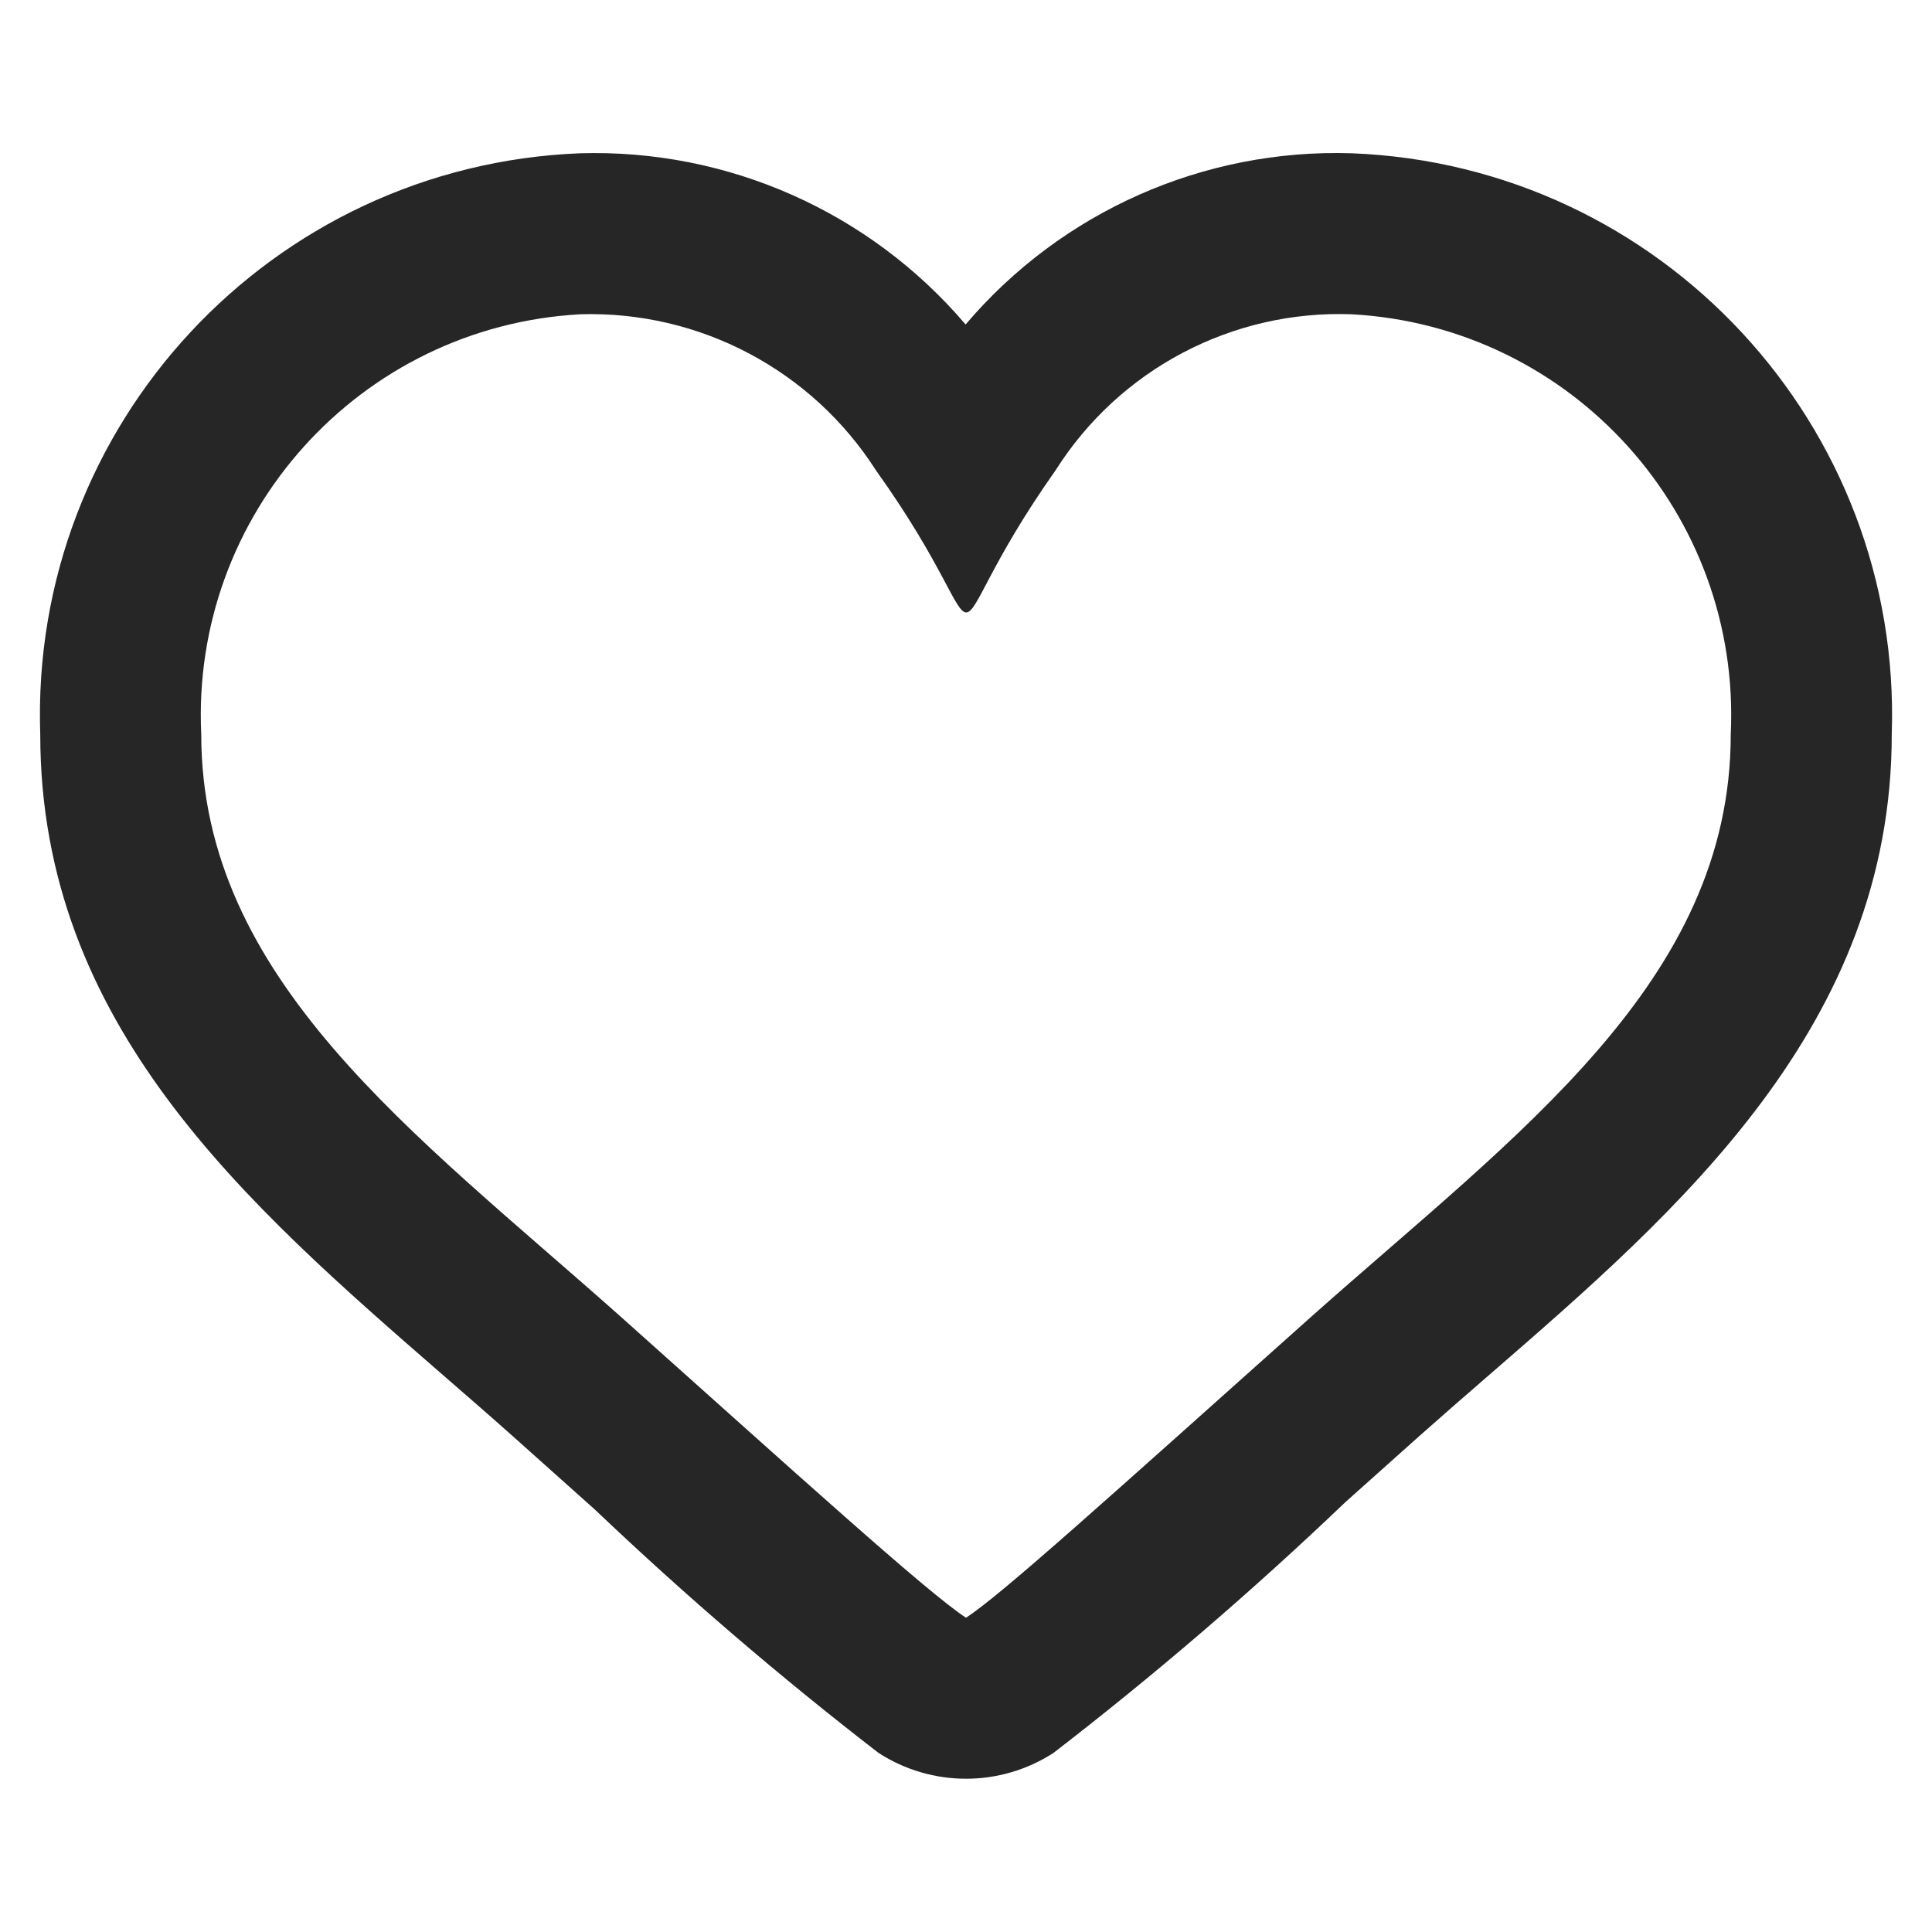
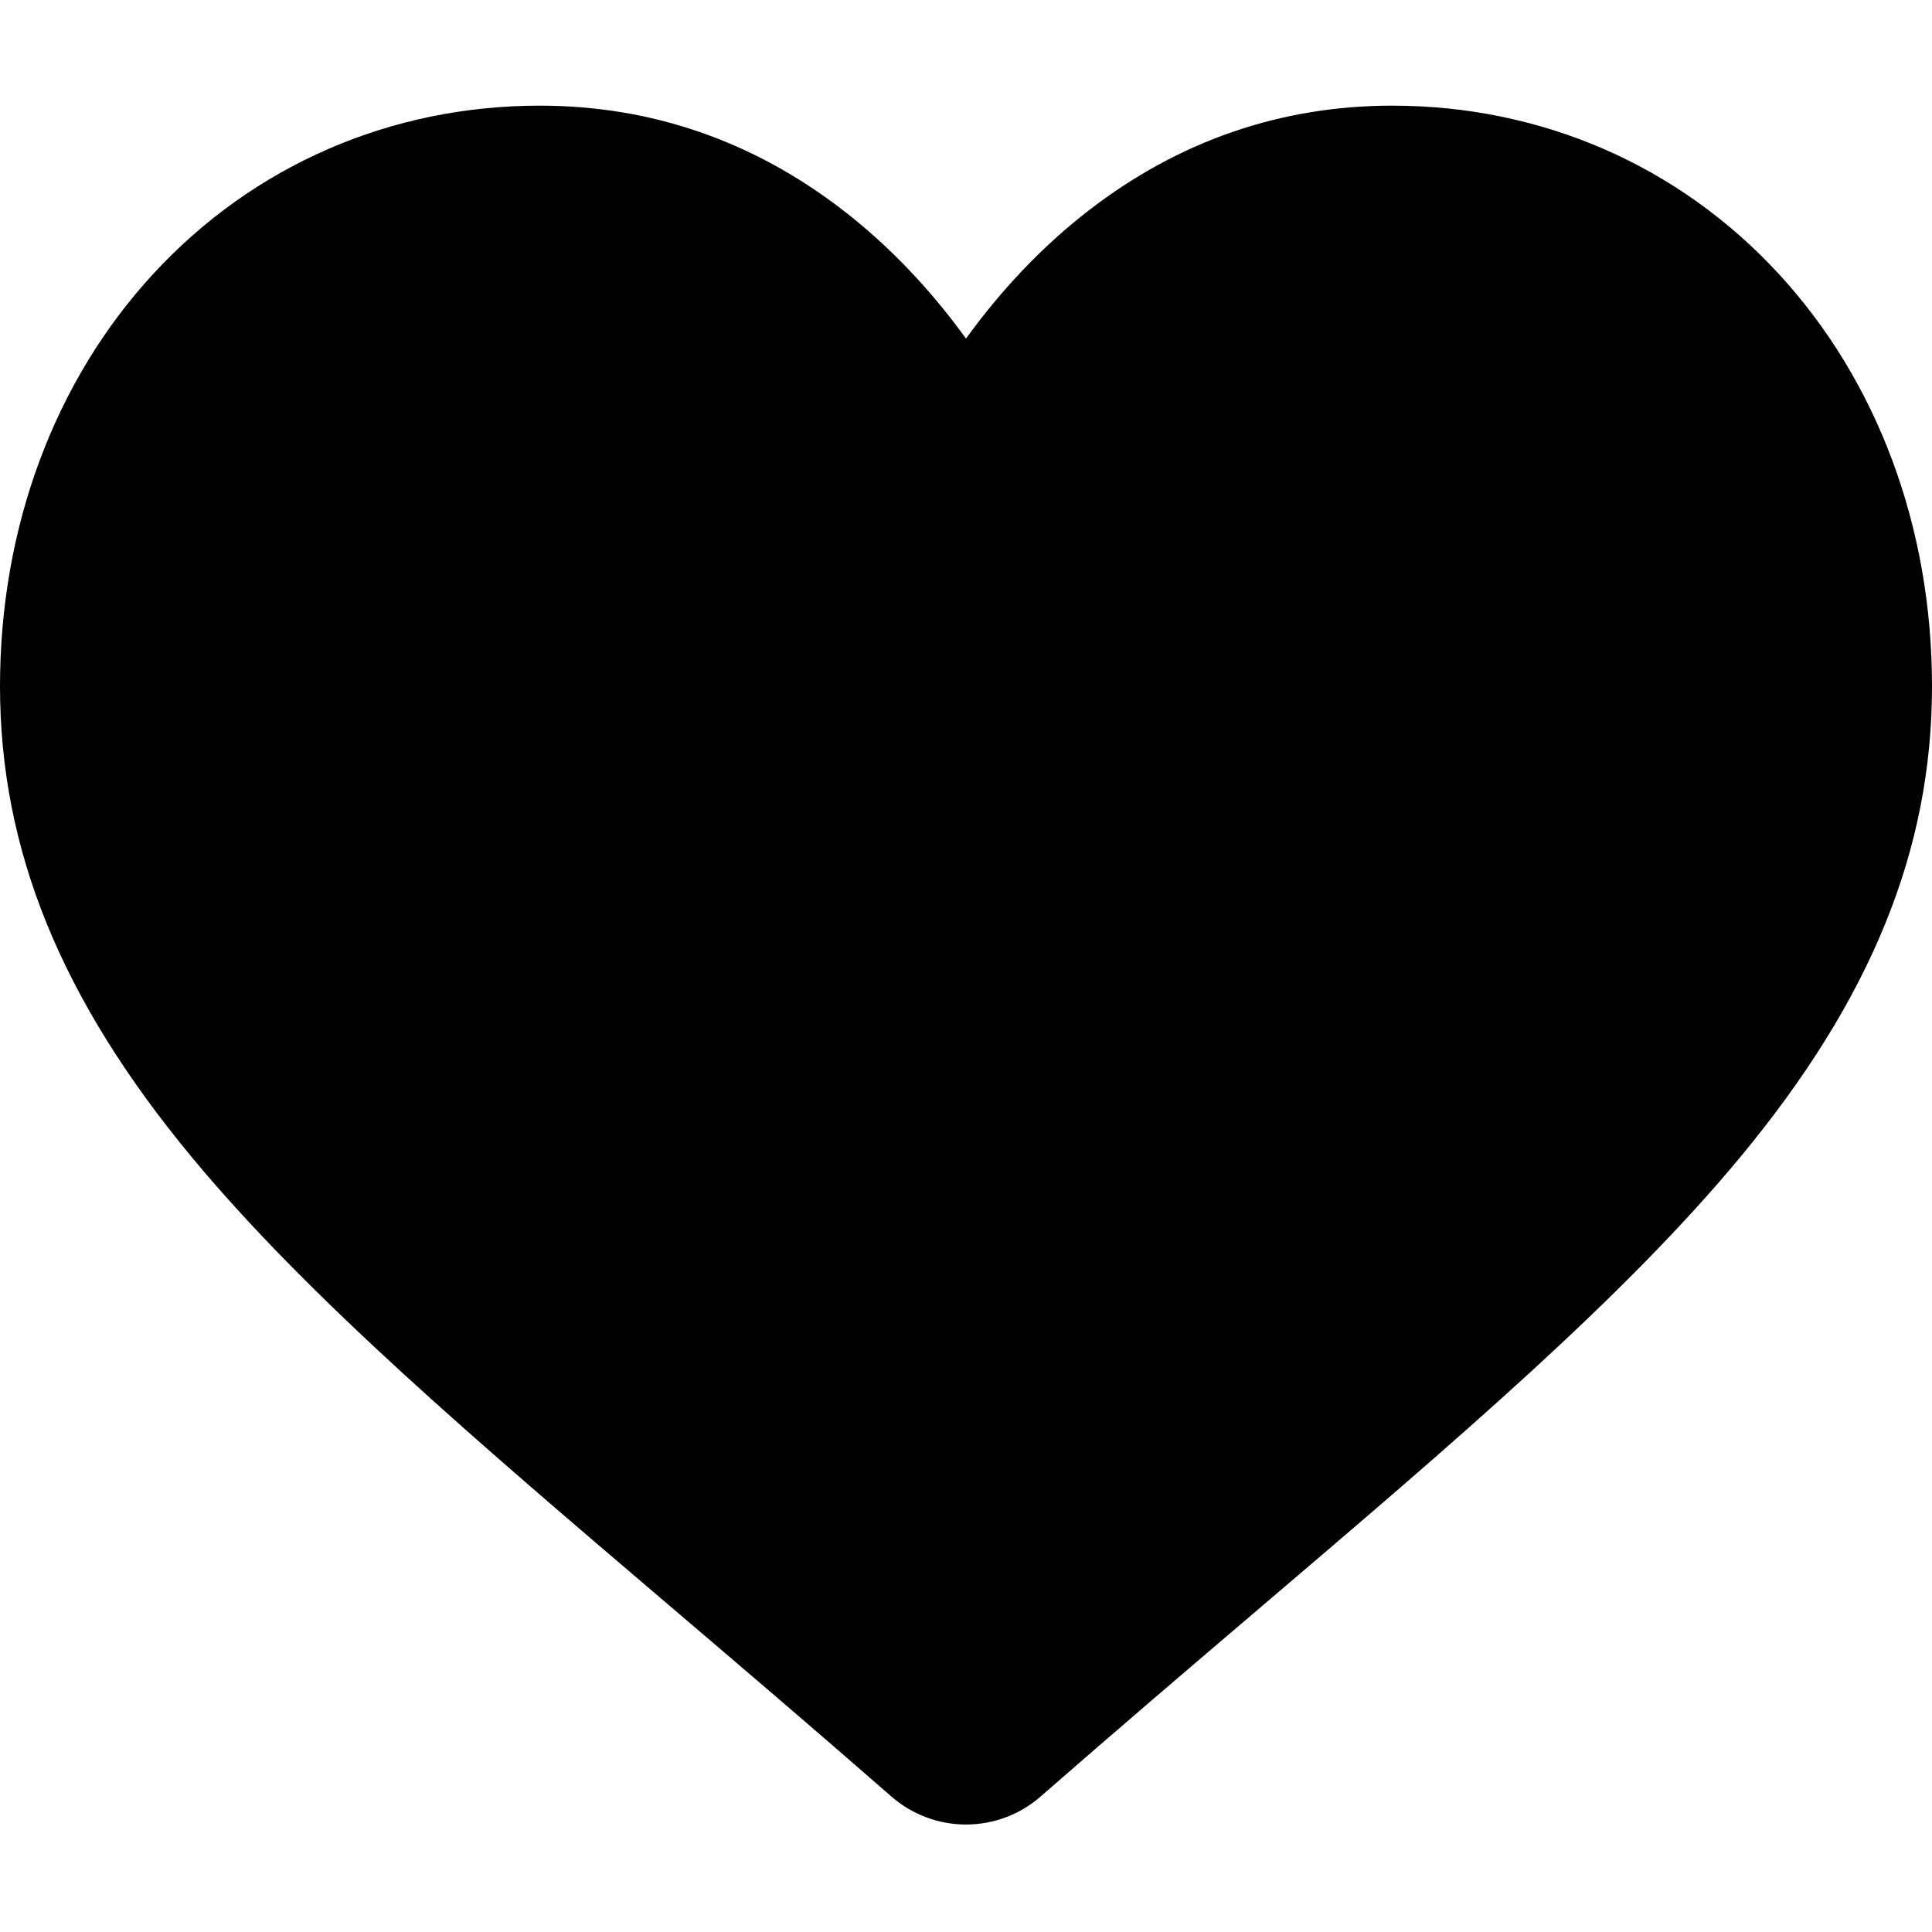
- <svg aria-label="Activity Feed" class="_8-yf5 " color="#262626" fill="#262626" height="24" role="img" viewBox="0 0 24 24" width="24">
-   <path d="M16.792 3.904A4.989 4.989 0 0121.5 9.122c0 3.072-2.652 4.959-5.197 7.222-2.512 2.243-3.865 3.469-4.303 3.752-.477-.309-2.143-1.823-4.303-3.752C5.141 14.072 2.5 12.167 2.5 9.122a4.989 4.989 0 014.708-5.218 4.21 4.21 0 013.675 1.941c.84 1.175.98 1.763 1.12 1.763s.278-.588 1.11-1.766a4.17 4.17 0 013.679-1.938m0-2a6.04 6.04 0 00-4.797 2.127 6.052 6.052 0 00-4.787-2.127A6.985 6.985 0 00.5 9.122c0 3.61 2.55 5.827 5.015 7.97.283.246.569.494.853.747l1.027.918a44.998 44.998 0 003.518 3.018 2 2 0 002.174 0 45.263 45.263 0 003.626-3.115l.922-.824c.293-.26.59-.519.885-.774 2.334-2.025 4.98-4.32 4.98-7.94a6.985 6.985 0 00-6.708-7.218z" />
+ <svg xmlns="http://www.w3.org/2000/svg" viewBox="0 -28 512 512">
+   <path d="m471.383 44.578c-26.504-28.746-62.871-44.578-102.41-44.578-29.555 0-56.621 9.344-80.449 27.77-12.023 9.301-22.918 20.68-32.523 33.961-9.602-13.277-20.5-24.66-32.527-33.961-23.824-18.426-50.891-27.77-80.445-27.77-39.539 0-75.91 15.832-102.414 44.578-26.188 28.41-40.613 67.223-40.613 109.293 0 43.301 16.137 82.938 50.781 124.742 30.992 37.395 75.535 75.355 127.117 119.312 17.613 15.012 37.578 32.027 58.309 50.152 5.477 4.797 12.504 7.438 19.793 7.438 7.285 0 14.316-2.641 19.785-7.43 20.73-18.129 40.707-35.152 58.328-50.172 51.574-43.949 96.117-81.906 127.109-119.305 34.645-41.801 50.777-81.438 50.777-124.742 0-42.066-14.426-80.879-40.617-109.289zm0 0" />
</svg>
